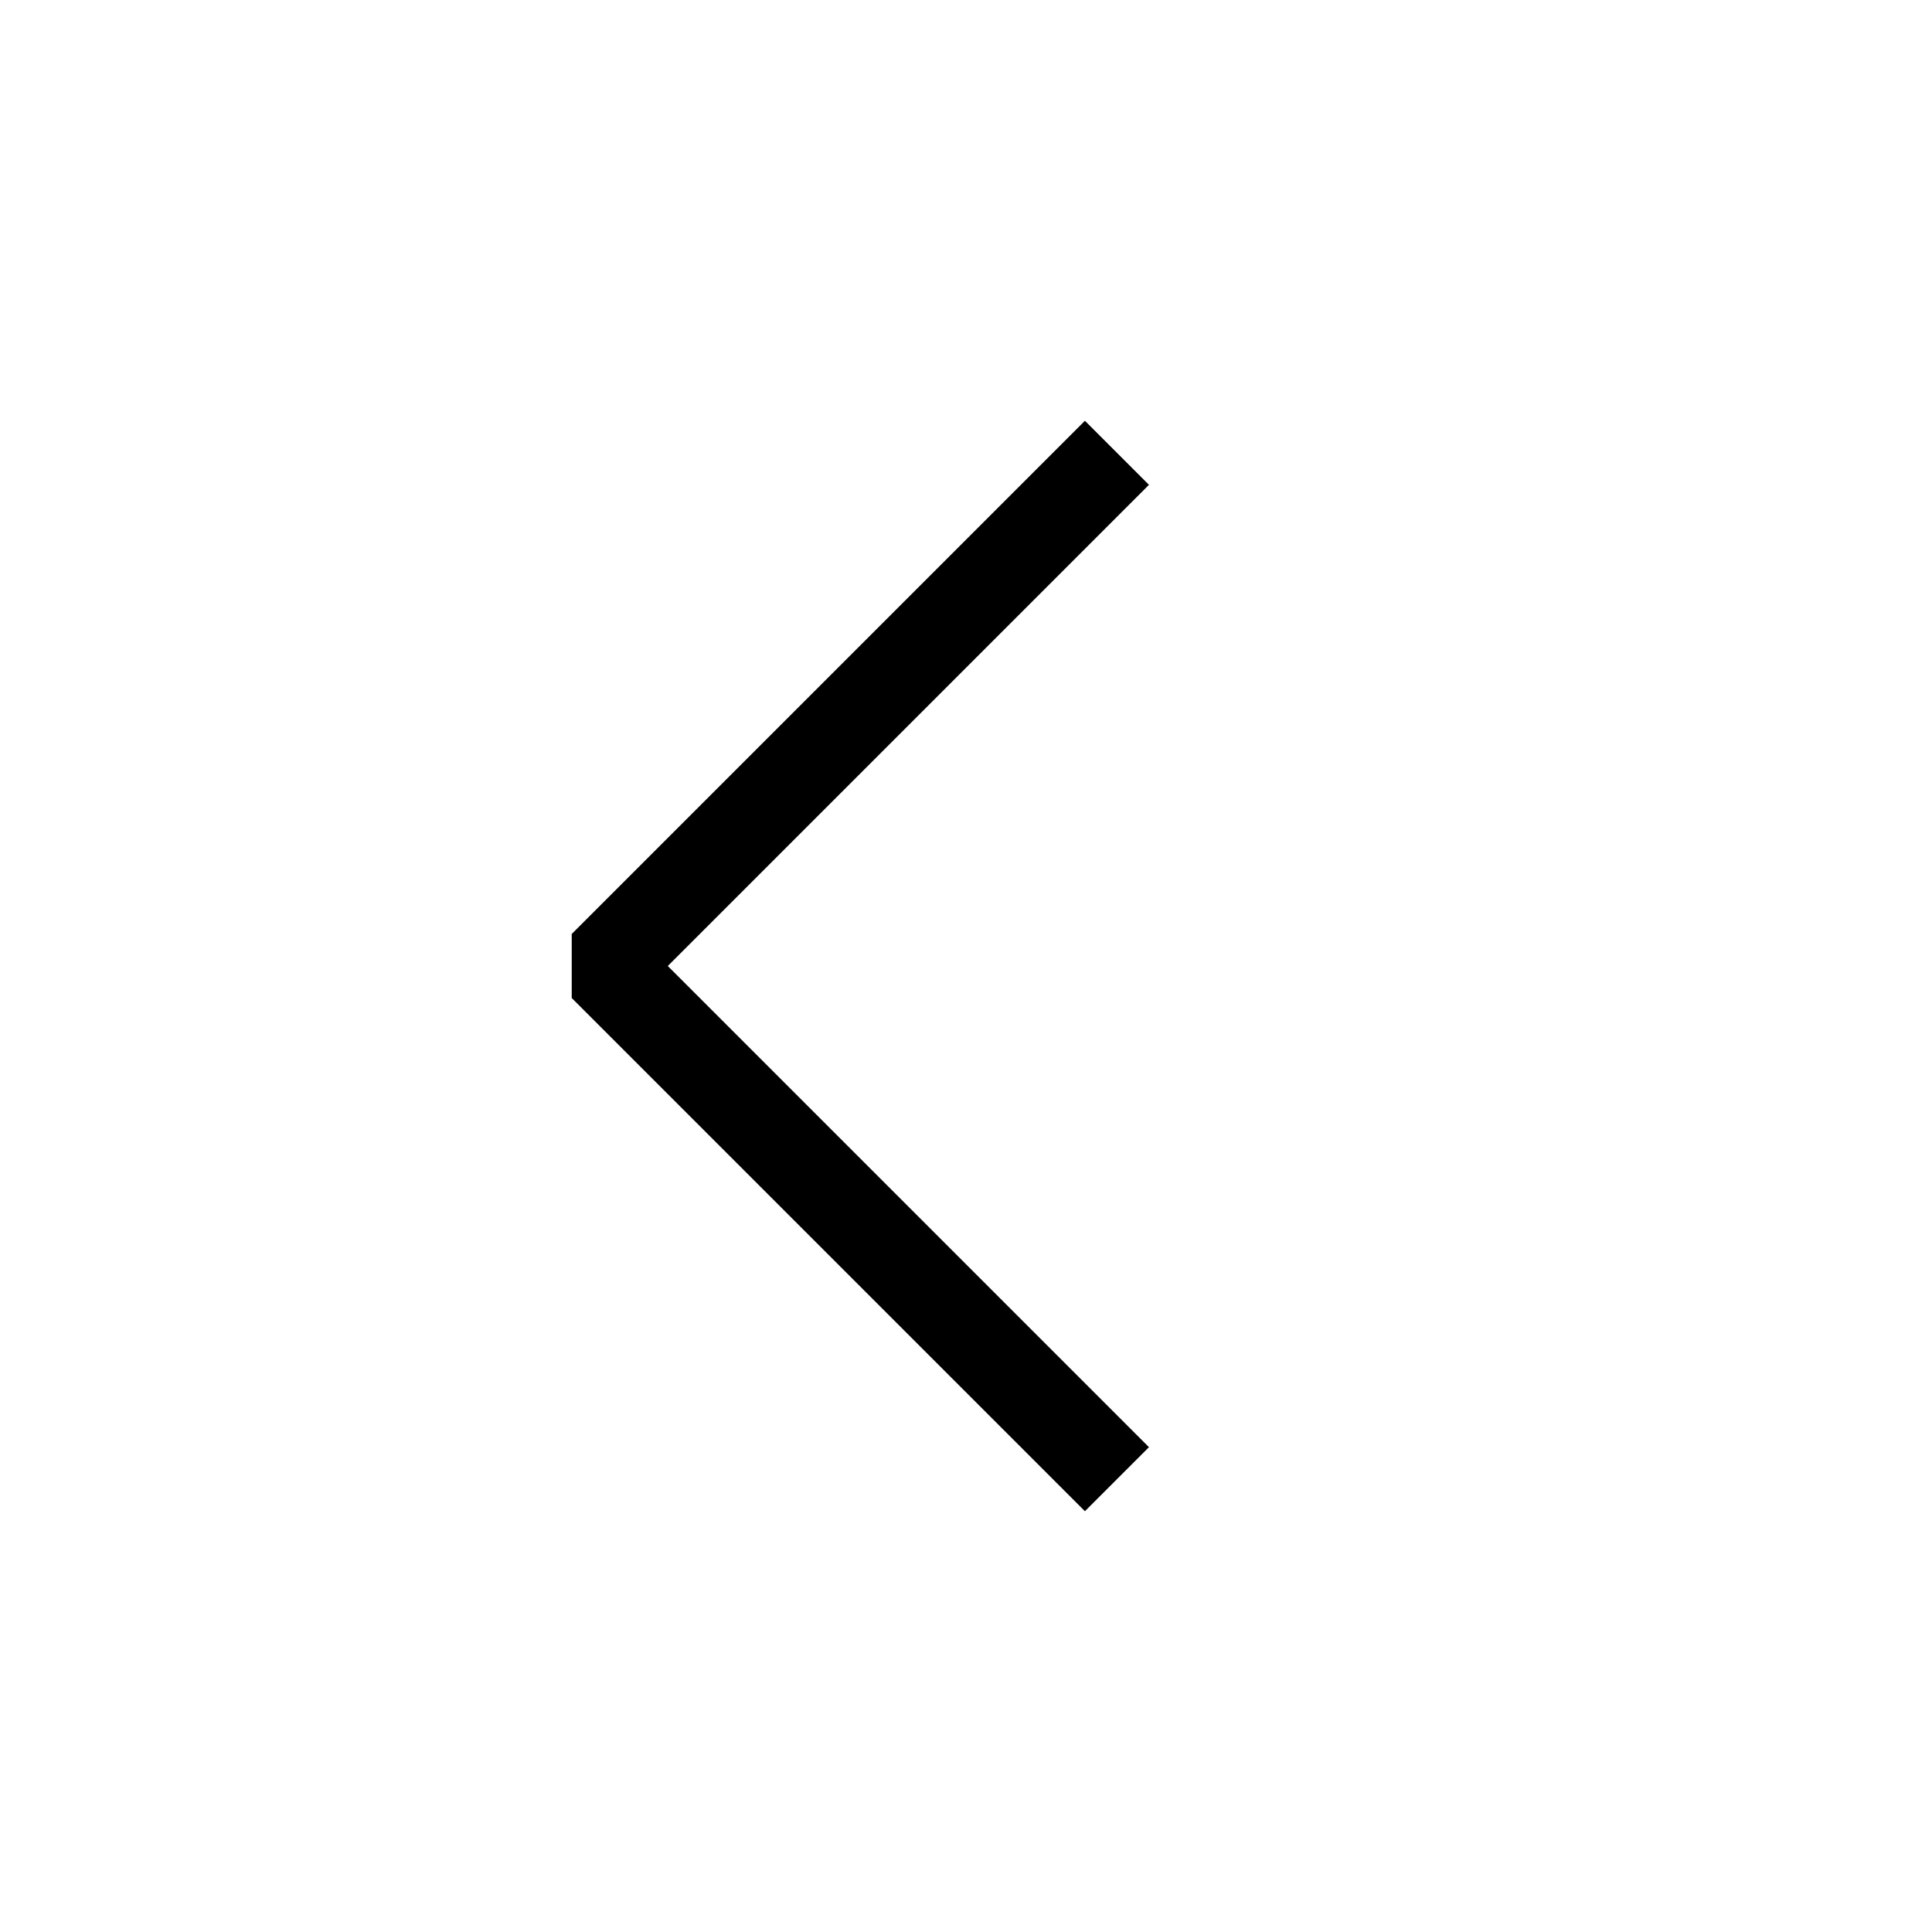
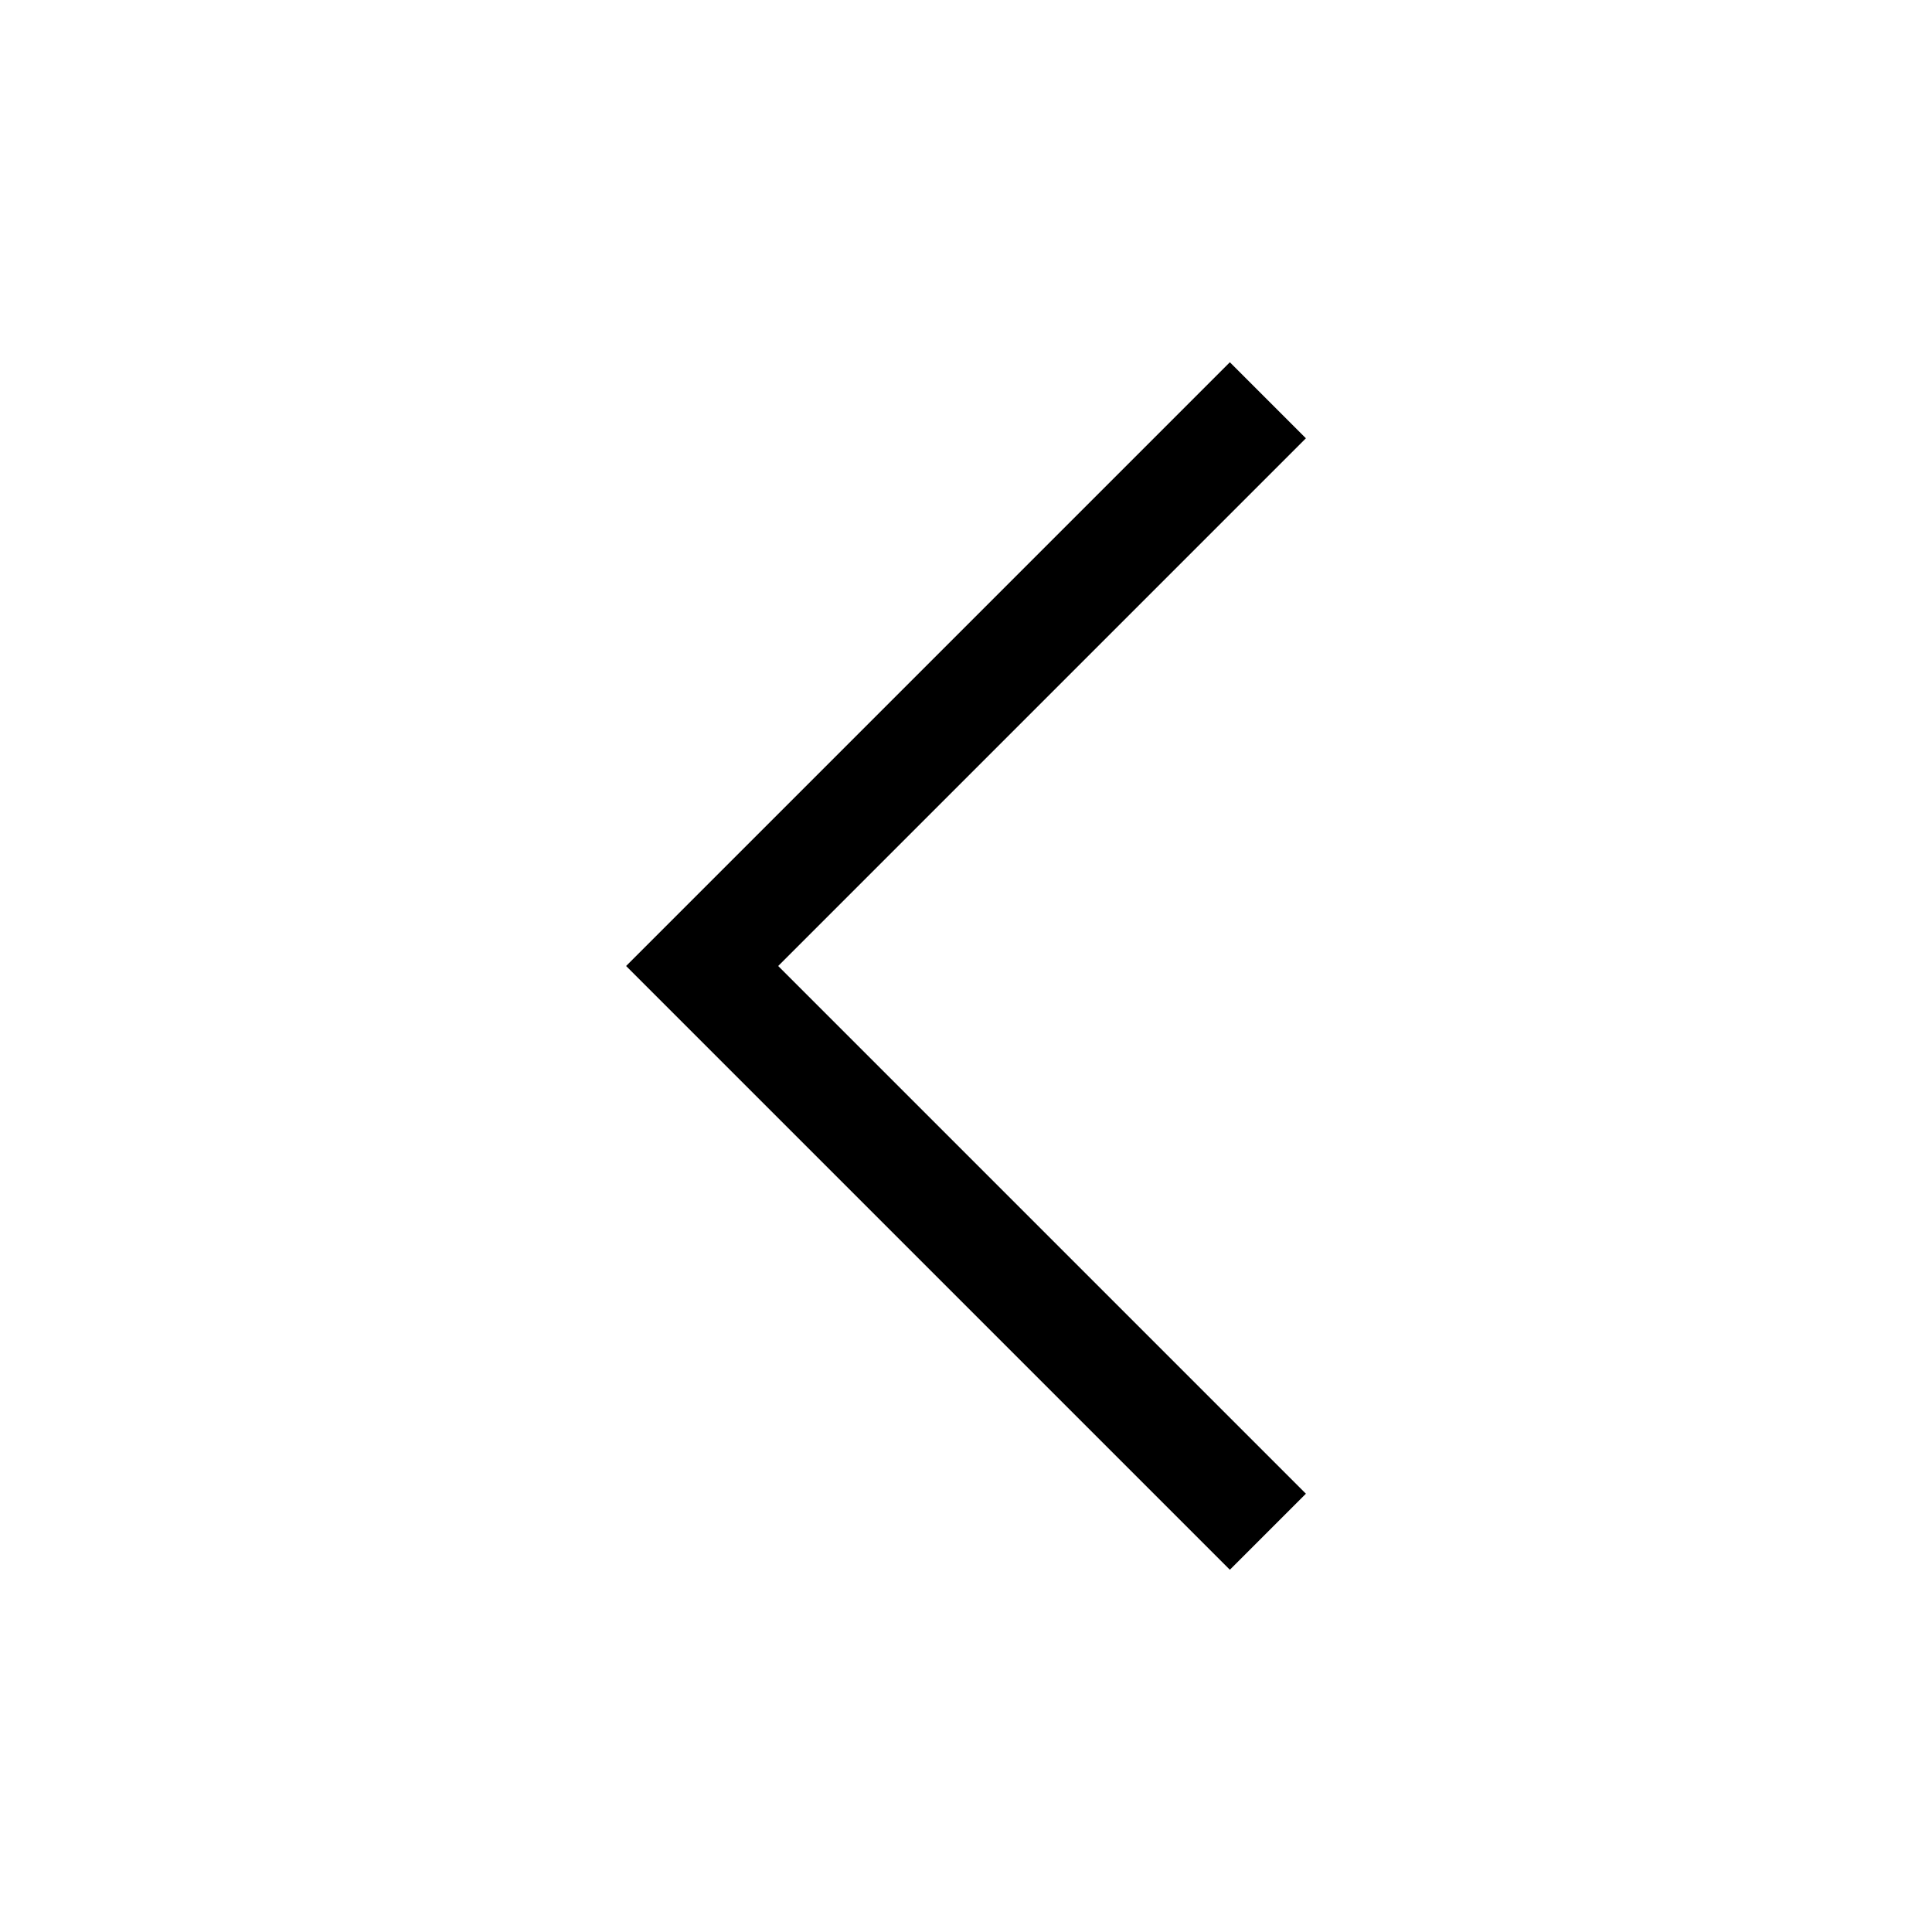
- <svg xmlns="http://www.w3.org/2000/svg" version="1.1" id="Layer_1" x="0px" y="0px" width="64px" height="64px" viewBox="0 0 64 64" enable-background="new 0 0 64 64" xml:space="preserve">
-   <g>
-     <polyline fill="none" stroke="#000000" stroke-width="3" stroke-linejoin="bevel" stroke-miterlimit="10" points="37,15 20,32    37,49  " />
-   </g>
+ <svg xmlns="http://www.w3.org/2000/svg" version="1.1" id="Layer_1" x="0px" y="0px" width="512px" height="512px" viewBox="0 0 512 512" enable-background="new 0 0 512 512" xml:space="preserve">
+   <path d="M165.925,256l160-160l20.151,20.154L206.23,256l139.846,139.847L325.924,416L165.925,256z" />
</svg>
